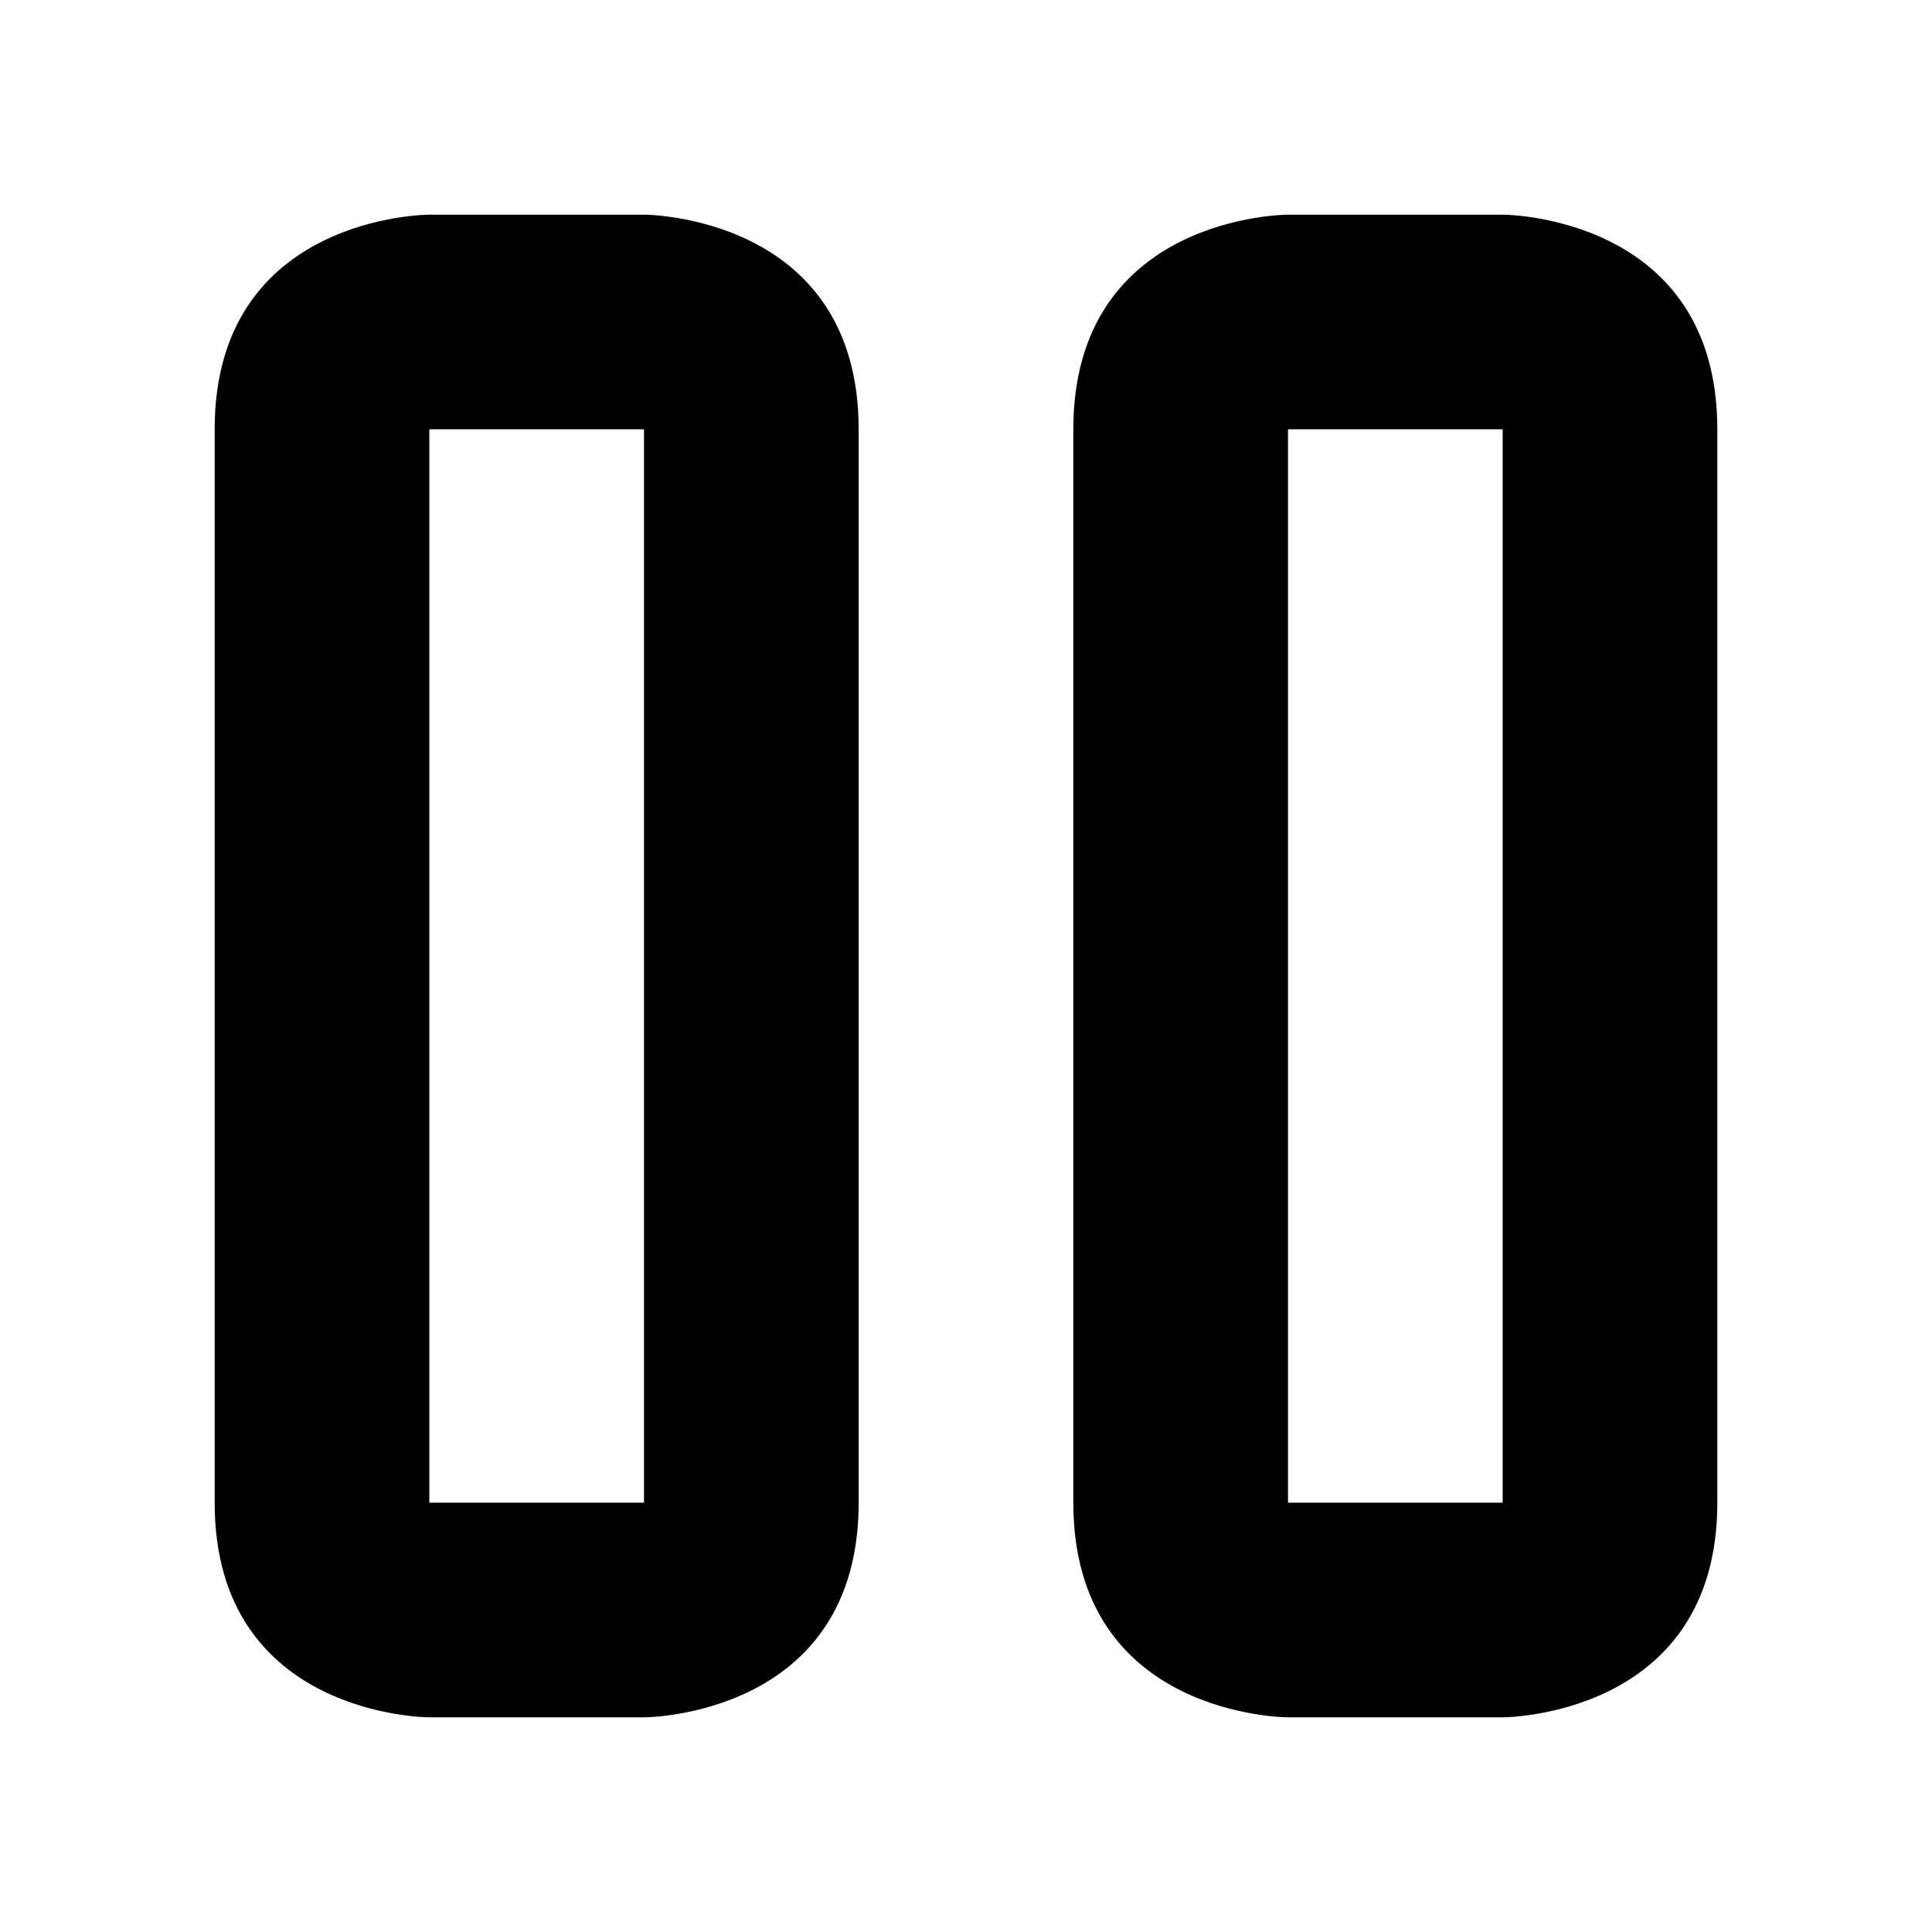
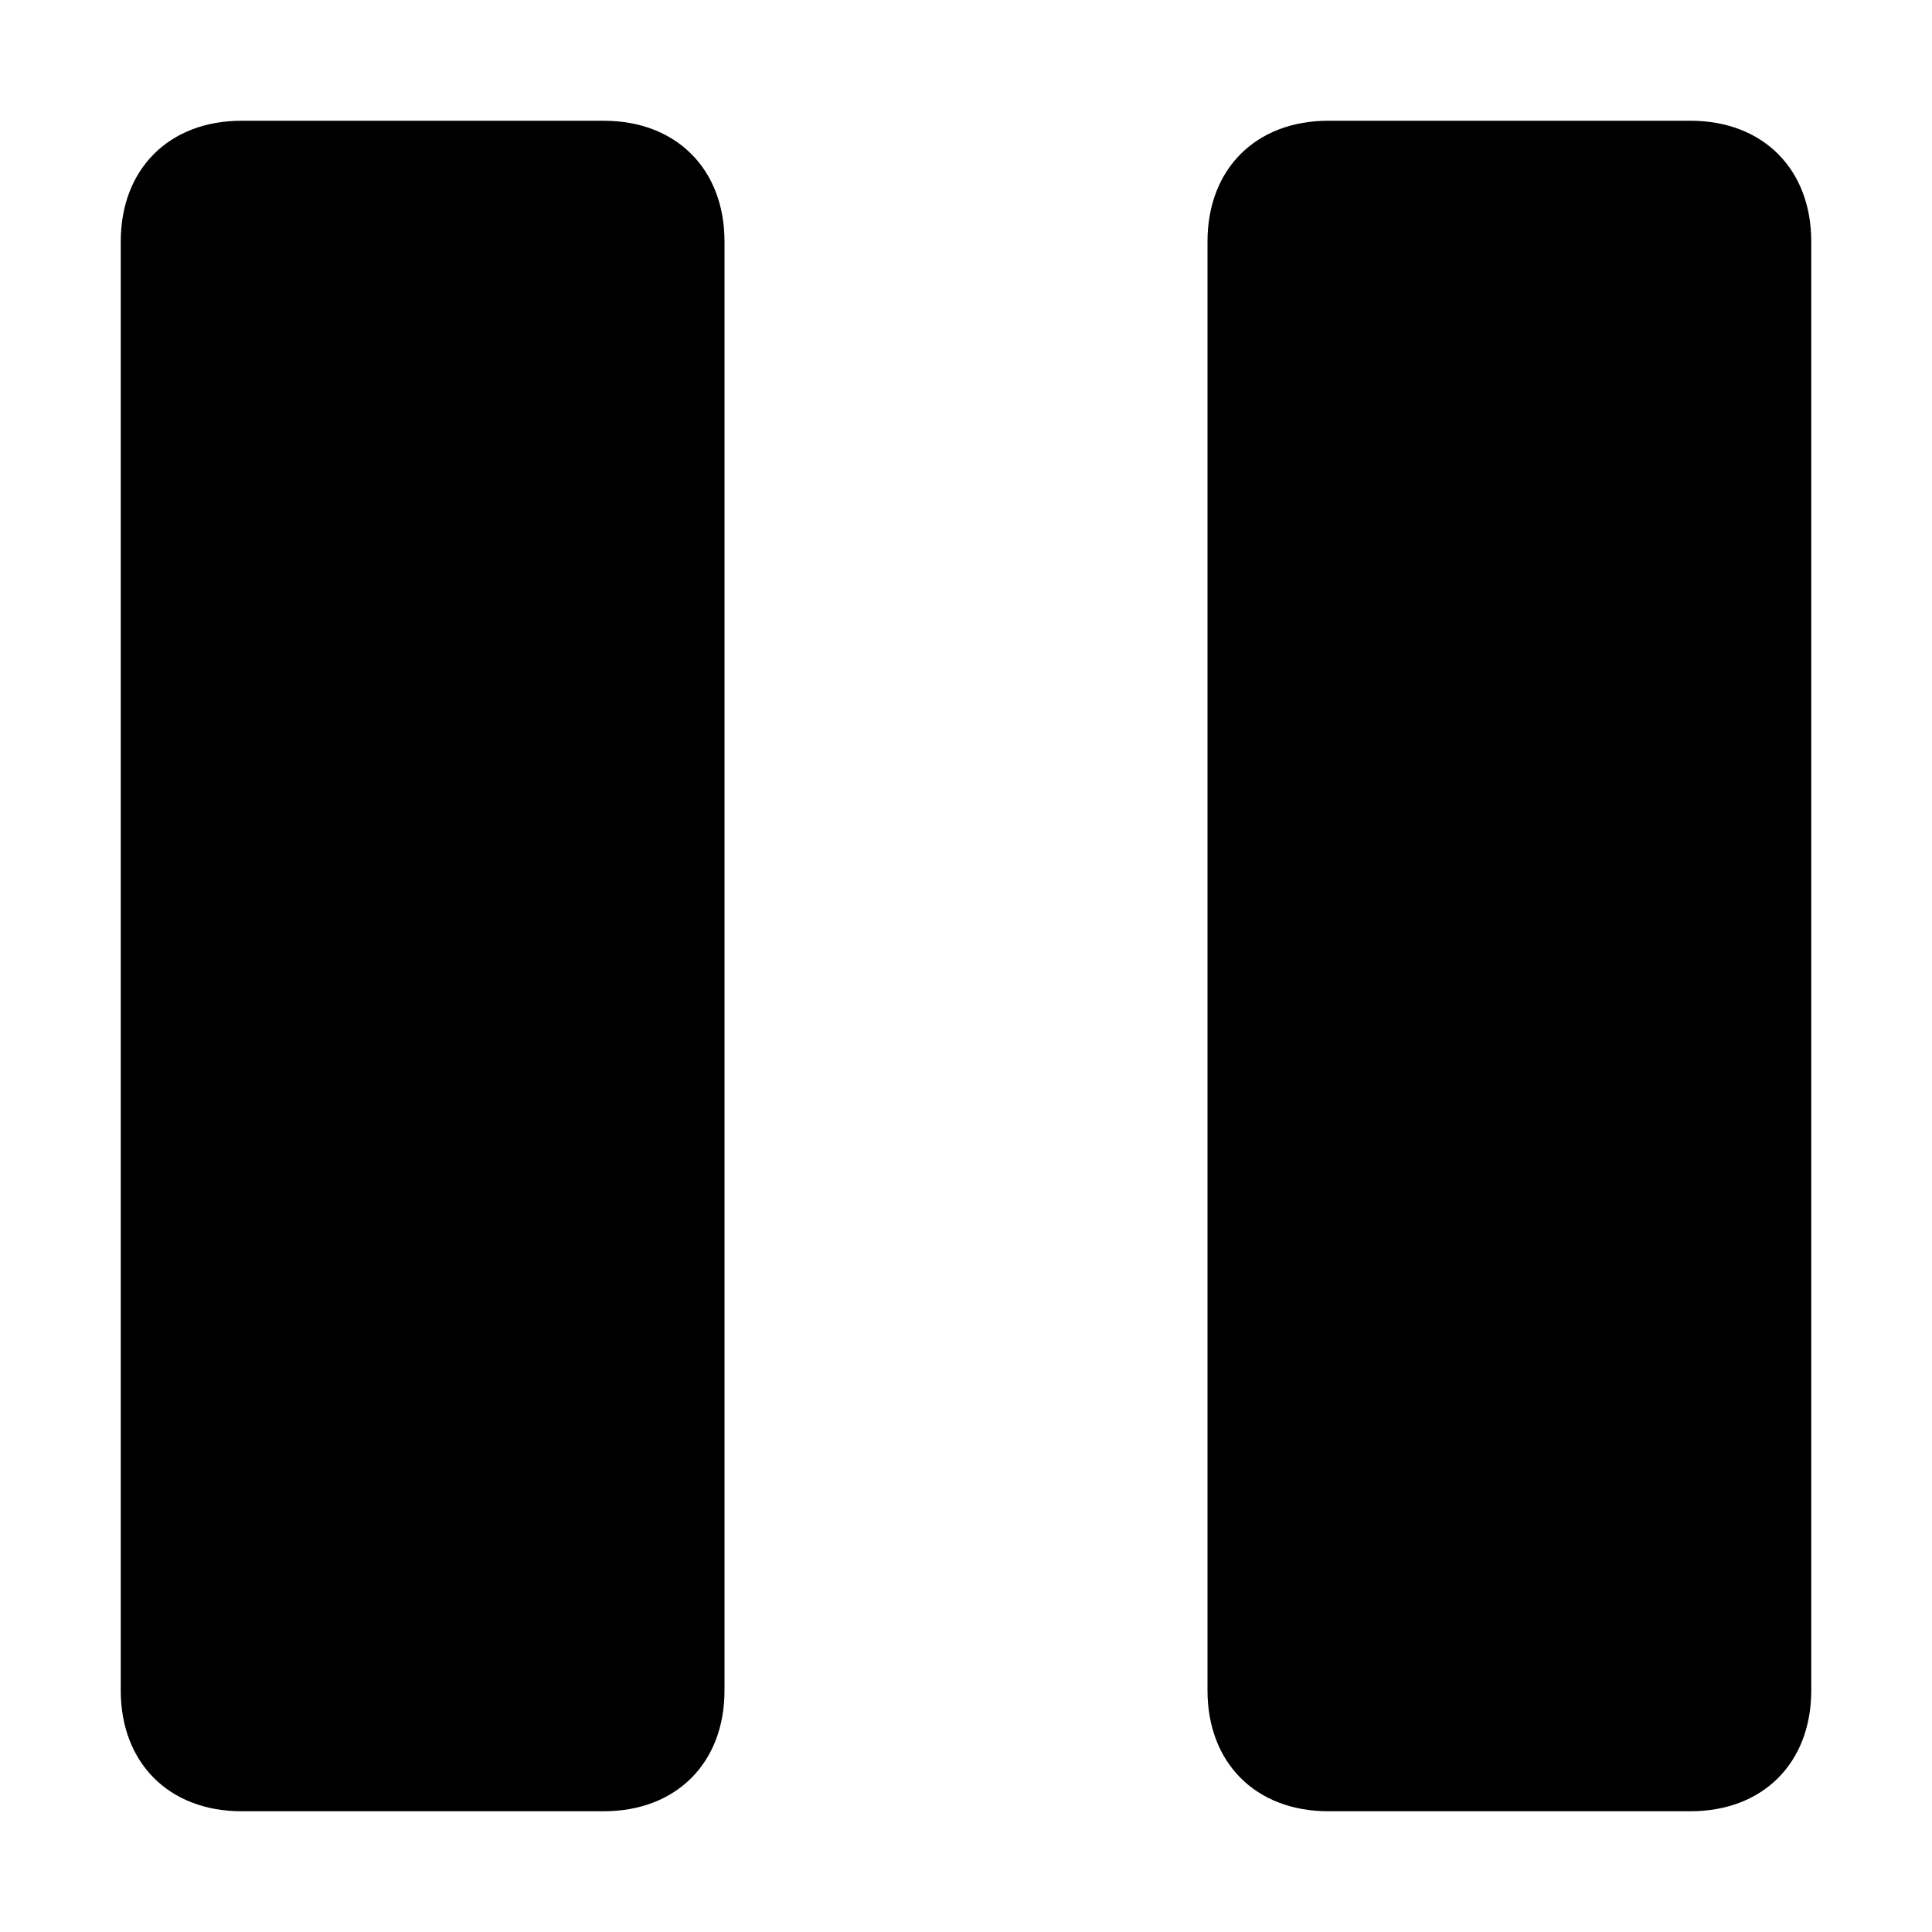
- <svg xmlns="http://www.w3.org/2000/svg" viewBox="0 0 18 18" version="1.1">
-   <g transform="translate(2, 2)">
-     <path d="M0,2 L0,12 C5.24848613e-17,14 2,14 2,14 L4,14 C4,14 6,14 6,12 C6,11.786 6,11.573 6,11 L6,2 C6,3.17446247e-09 4,0 4,0 L2,0 C2,0 0,0 0,2 Z M2,2 L4,2 L4,12 L2,12 L2,2 Z" />
-     <path d="M8,2 L8,12 C8,14 10,14 10,14 L12,14 C12,14 14,14 14,12 C14,11.786 14,11.573 14,11 L14,2 C14,3.17446247e-09 12,0 12,0 L10,0 C10,0 8,0 8,2 Z M10,2 L12,2 L12,12 L10,12 L10,2 Z" />
-   </g>
+ <svg xmlns="http://www.w3.org/2000/svg" version="1.1" id="Layer_1" x="0px" y="0px" width="16px" height="16px" viewBox="0 0 16 16" enable-background="new 0 0 16 16" xml:space="preserve">
+   <path d="M5,1H2C1.4,1,1,1.4,1,2v12c0,0.6,0.4,1,1,1h3c0.6,0,1-0.4,1-1V2C6,1.4,5.6,1,5,1z" />
+   <path d="M14,1h-3c-0.6,0-1,0.4-1,1v12c0,0.6,0.4,1,1,1h3c0.6,0,1-0.4,1-1V2C15,1.4,14.6,1,14,1z" />
</svg>
